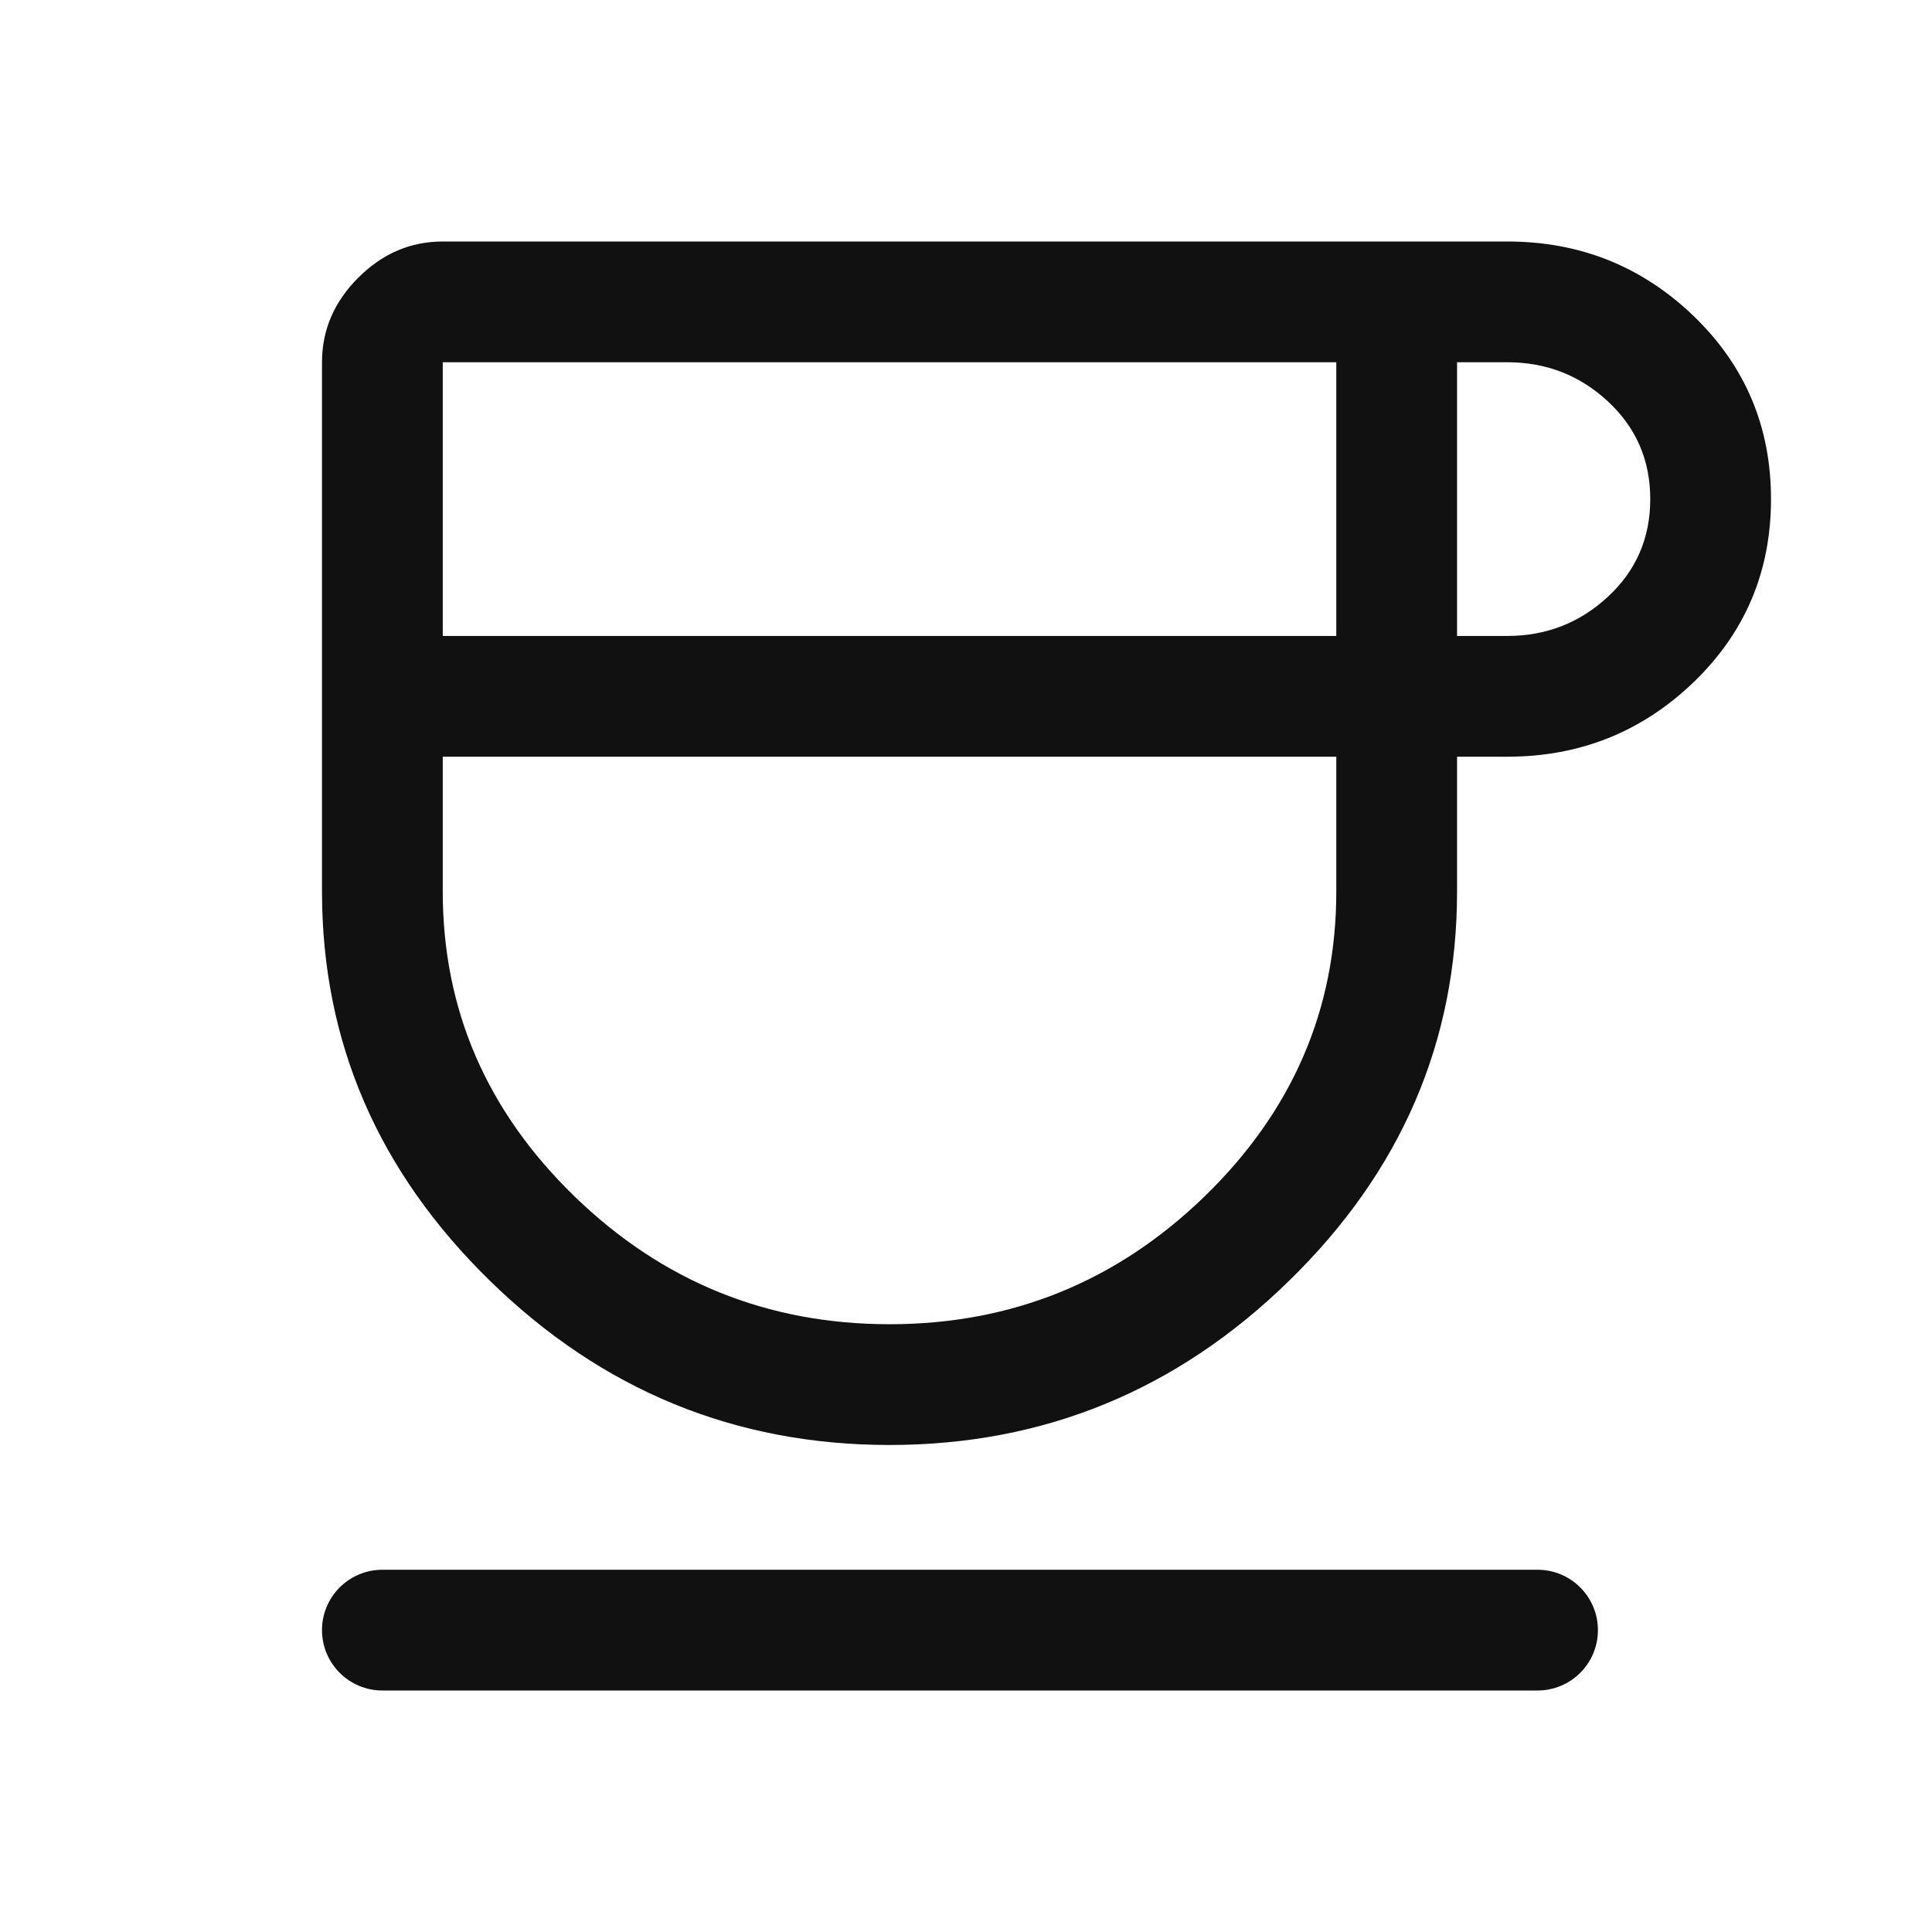
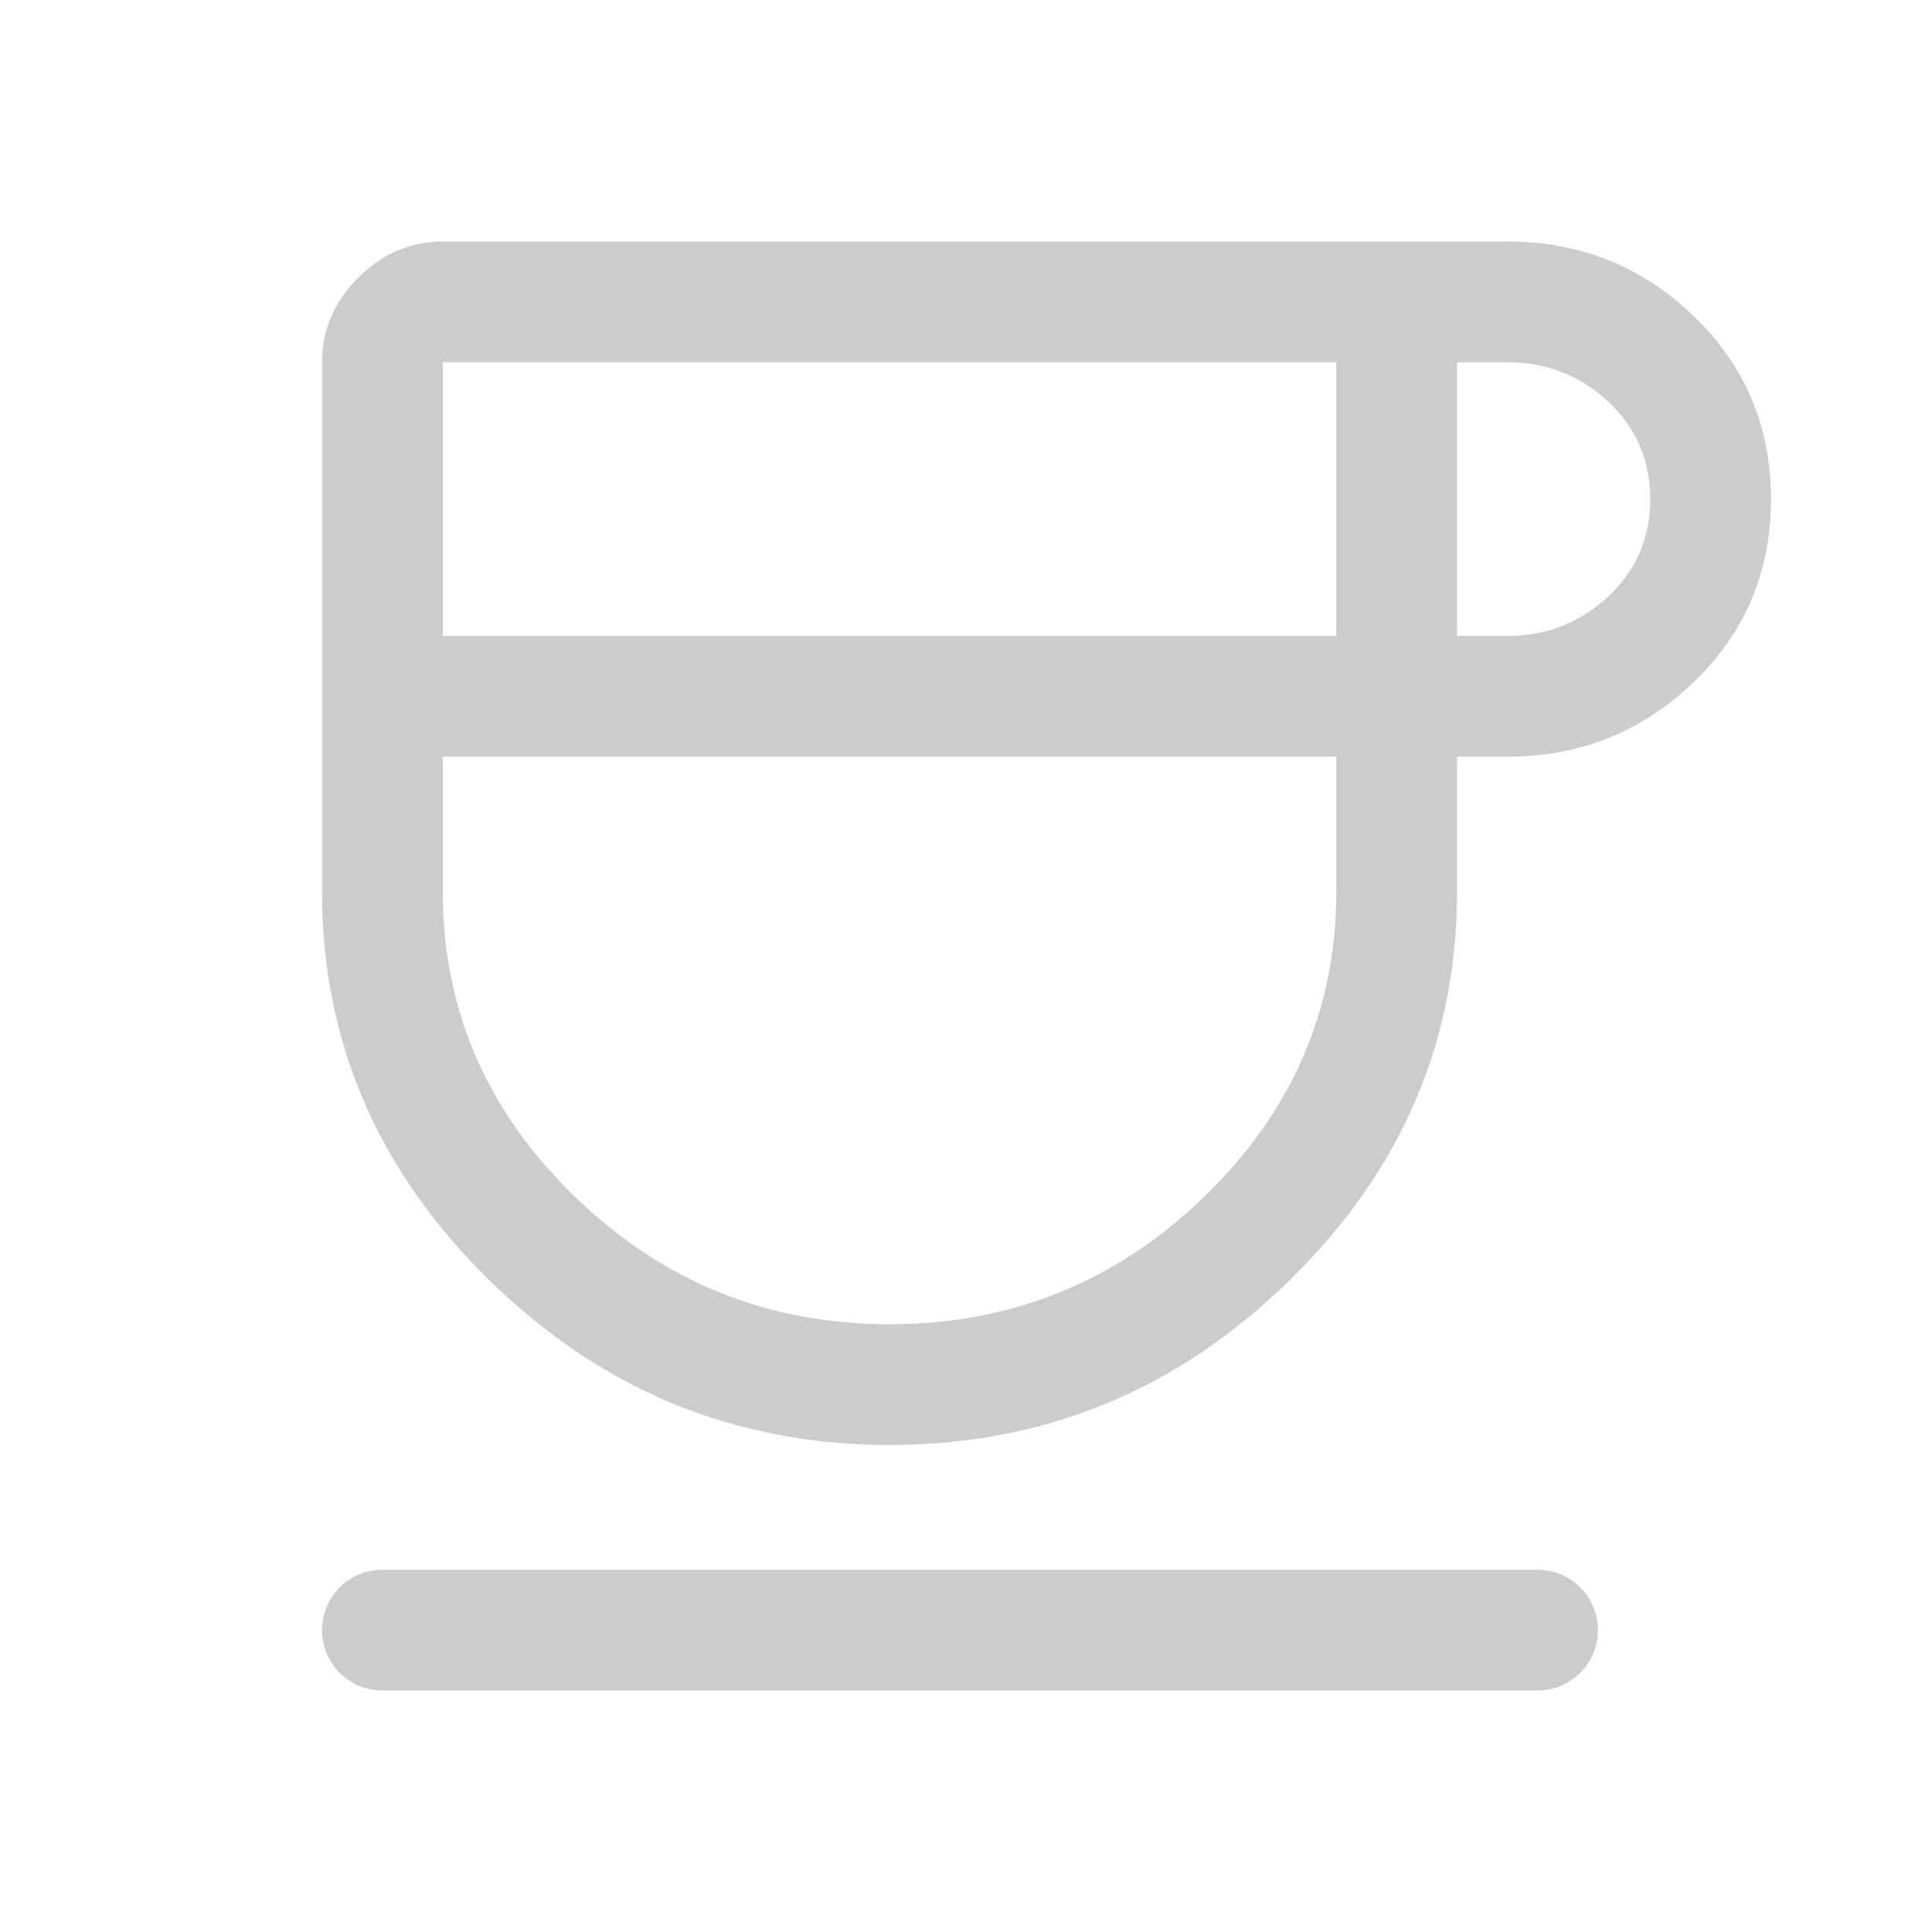
<svg xmlns="http://www.w3.org/2000/svg" width="24" height="24" viewBox="0 0 24 24" fill="none">
-   <path d="M11.05 17.95C9.133 17.95 7.479 17.271 6.088 15.912C4.696 14.554 4 12.942 4 11.075V4.5C4 4.1 4.15 3.75 4.45 3.45C4.75 3.15 5.1 3 5.5 3H18.725C19.625 3 20.396 3.308 21.038 3.925C21.679 4.542 22 5.3 22 6.2C22 7.1 21.679 7.858 21.038 8.475C20.396 9.092 19.625 9.4 18.725 9.4H18.1V11.075C18.1 12.942 17.404 14.554 16.012 15.912C14.621 17.271 12.967 17.95 11.05 17.95ZM5.5 7.9H16.6V4.5H5.5V7.9ZM11.05 16.45C12.567 16.45 13.871 15.921 14.963 14.863C16.054 13.804 16.6 12.542 16.6 11.075V9.4H5.5V11.075C5.5 12.542 6.046 13.804 7.138 14.863C8.229 15.921 9.533 16.45 11.05 16.45ZM18.1 7.9H18.725C19.208 7.9 19.625 7.737 19.975 7.412C20.325 7.088 20.5 6.683 20.5 6.2C20.5 5.717 20.325 5.312 19.975 4.987C19.625 4.662 19.208 4.5 18.725 4.5H18.1V7.9ZM4.75 21C4.336 21 4 20.664 4 20.25C4 19.836 4.336 19.5 4.75 19.5H19.1C19.514 19.5 19.85 19.836 19.85 20.25C19.85 20.664 19.514 21 19.1 21H4.75Z" fill="#111111" />
+   <path d="M11.05 17.95C9.133 17.95 7.479 17.271 6.088 15.912C4.696 14.554 4 12.942 4 11.075V4.5C4 4.1 4.15 3.75 4.45 3.45C4.75 3.15 5.1 3 5.5 3H18.725C19.625 3 20.396 3.308 21.038 3.925C21.679 4.542 22 5.3 22 6.2C22 7.1 21.679 7.858 21.038 8.475C20.396 9.092 19.625 9.4 18.725 9.4H18.1V11.075C18.1 12.942 17.404 14.554 16.012 15.912C14.621 17.271 12.967 17.95 11.05 17.95ZM5.5 7.9H16.6V4.5H5.5V7.9ZM11.05 16.45C12.567 16.45 13.871 15.921 14.963 14.863C16.054 13.804 16.6 12.542 16.6 11.075V9.4H5.5V11.075C5.5 12.542 6.046 13.804 7.138 14.863C8.229 15.921 9.533 16.45 11.05 16.45ZM18.1 7.9H18.725C19.208 7.9 19.625 7.737 19.975 7.412C20.325 7.088 20.5 6.683 20.5 6.2C20.5 5.717 20.325 5.312 19.975 4.987C19.625 4.662 19.208 4.5 18.725 4.5H18.1V7.9ZM4.75 21C4.336 21 4 20.664 4 20.25C4 19.836 4.336 19.5 4.75 19.5H19.1C19.514 19.5 19.85 19.836 19.85 20.25C19.85 20.664 19.514 21 19.1 21H4.75Z" fill="#ccc" />
</svg>
